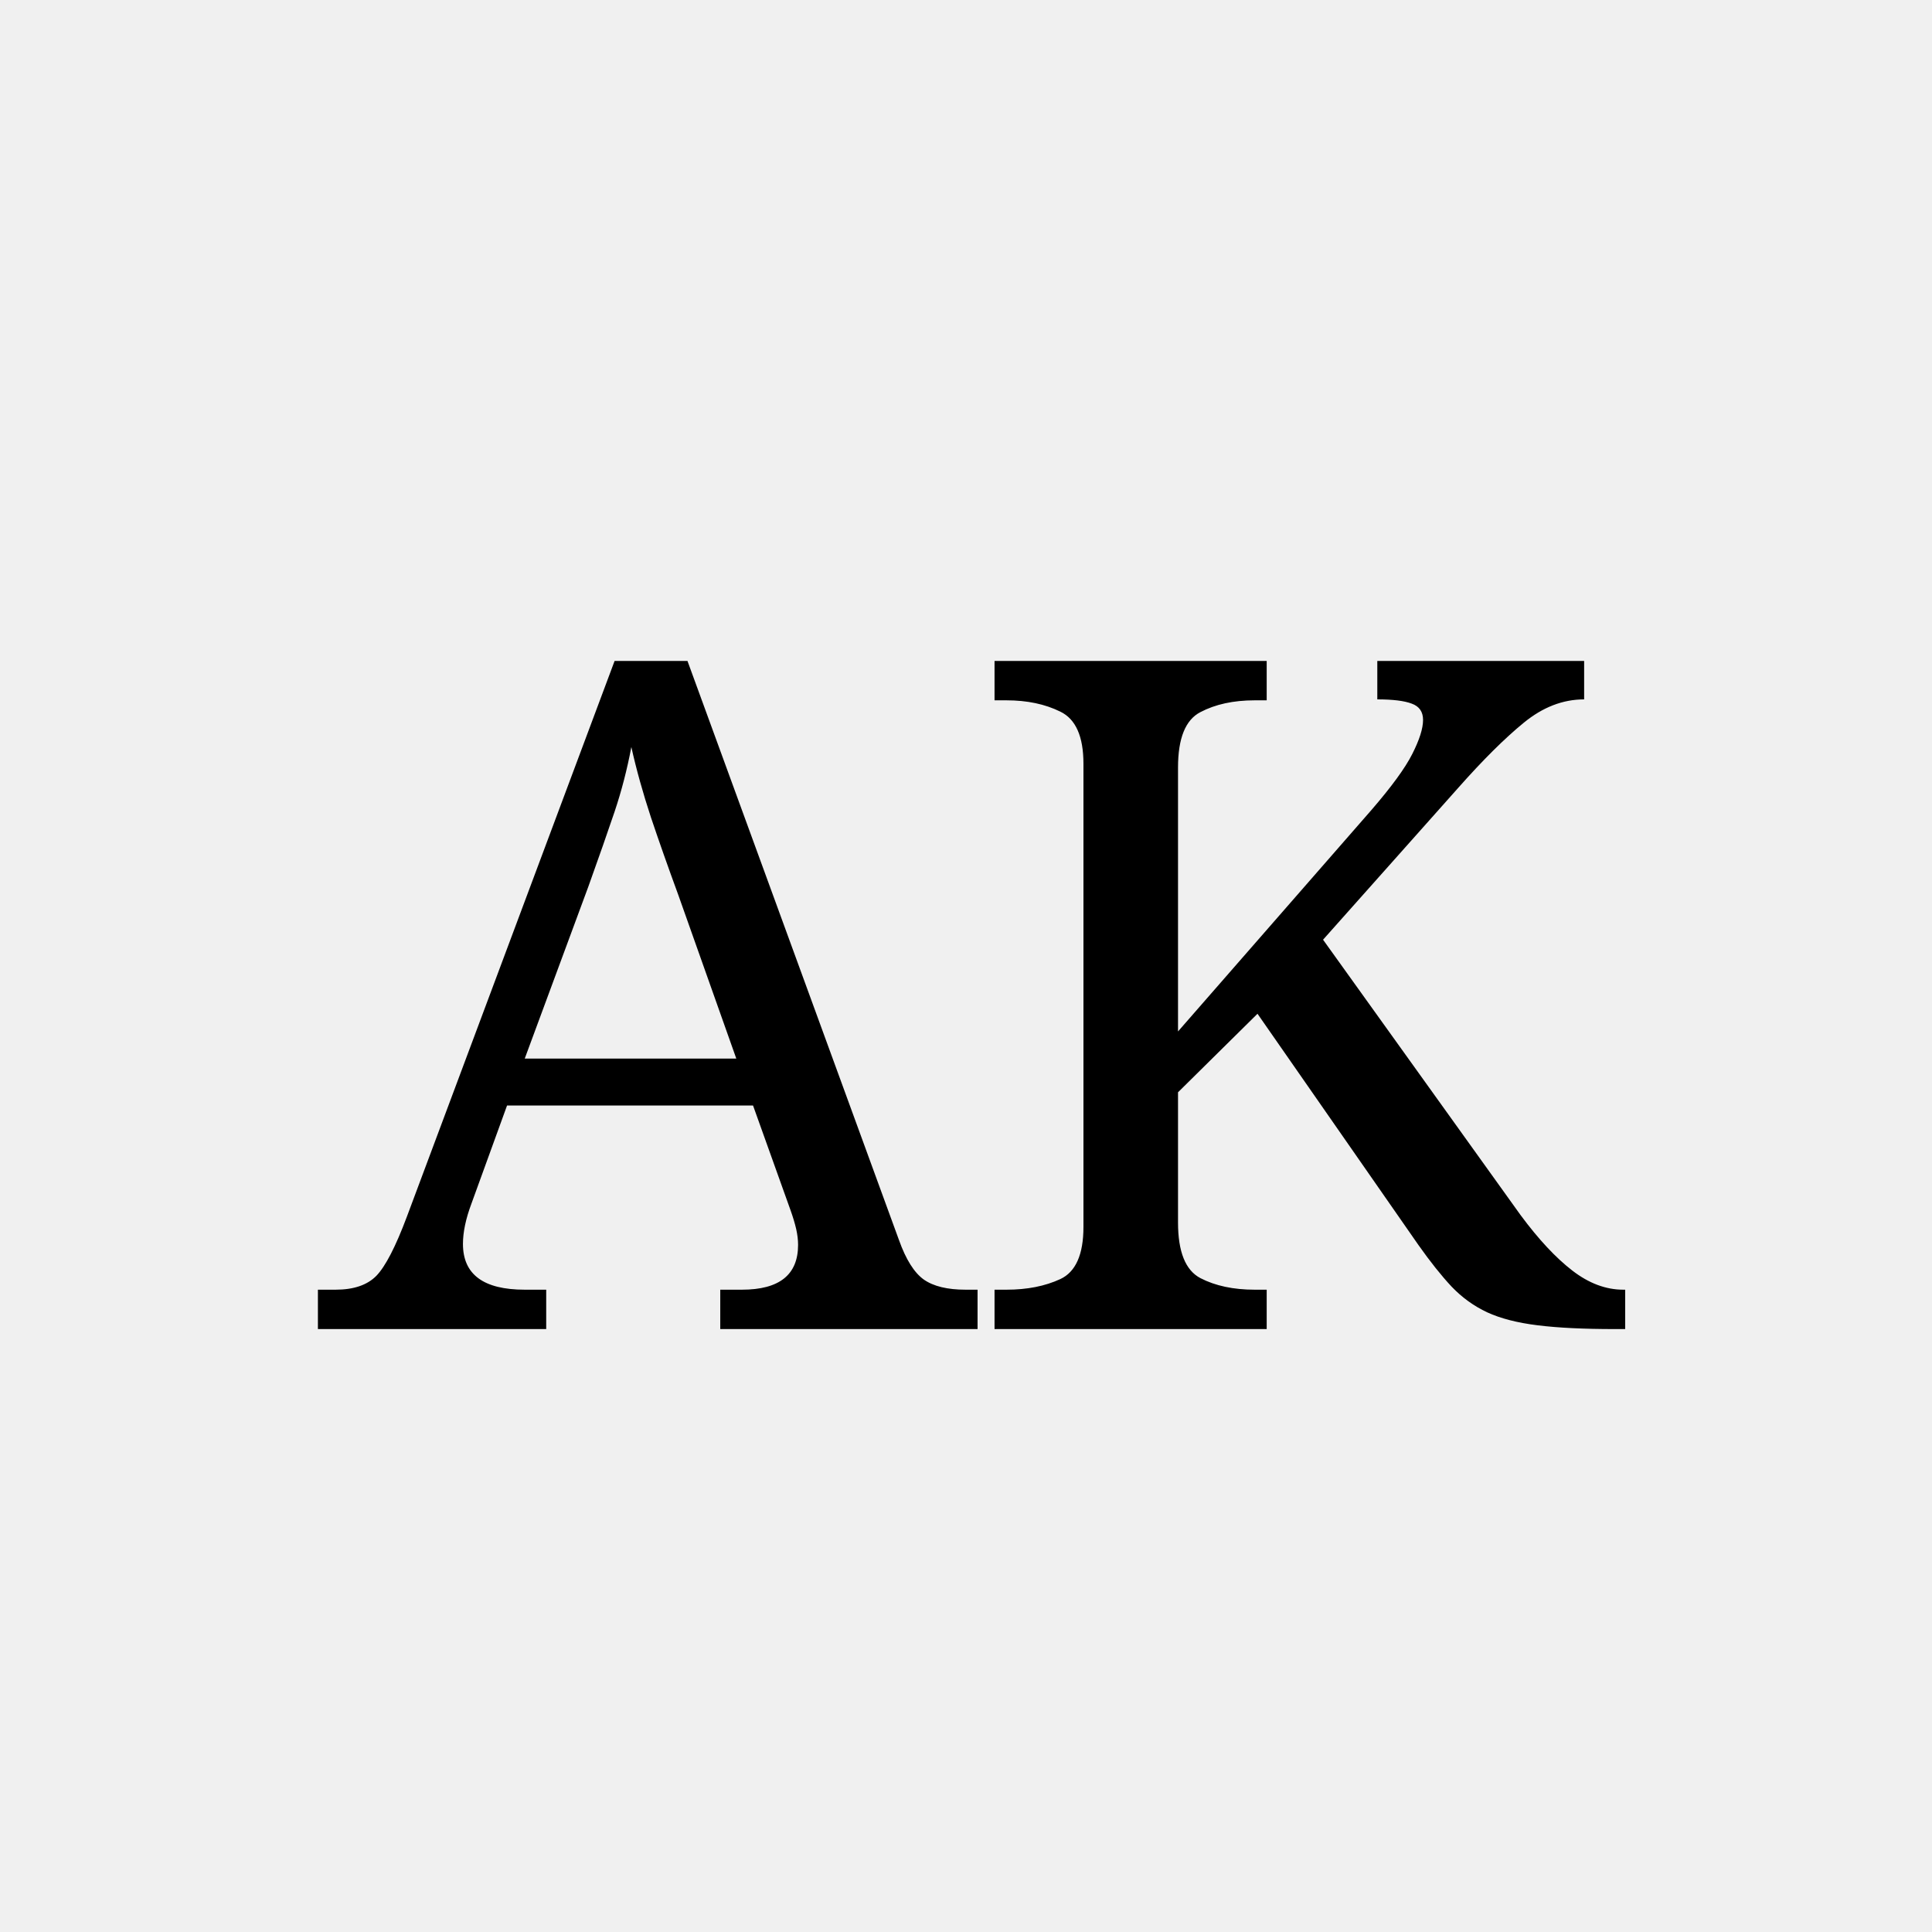
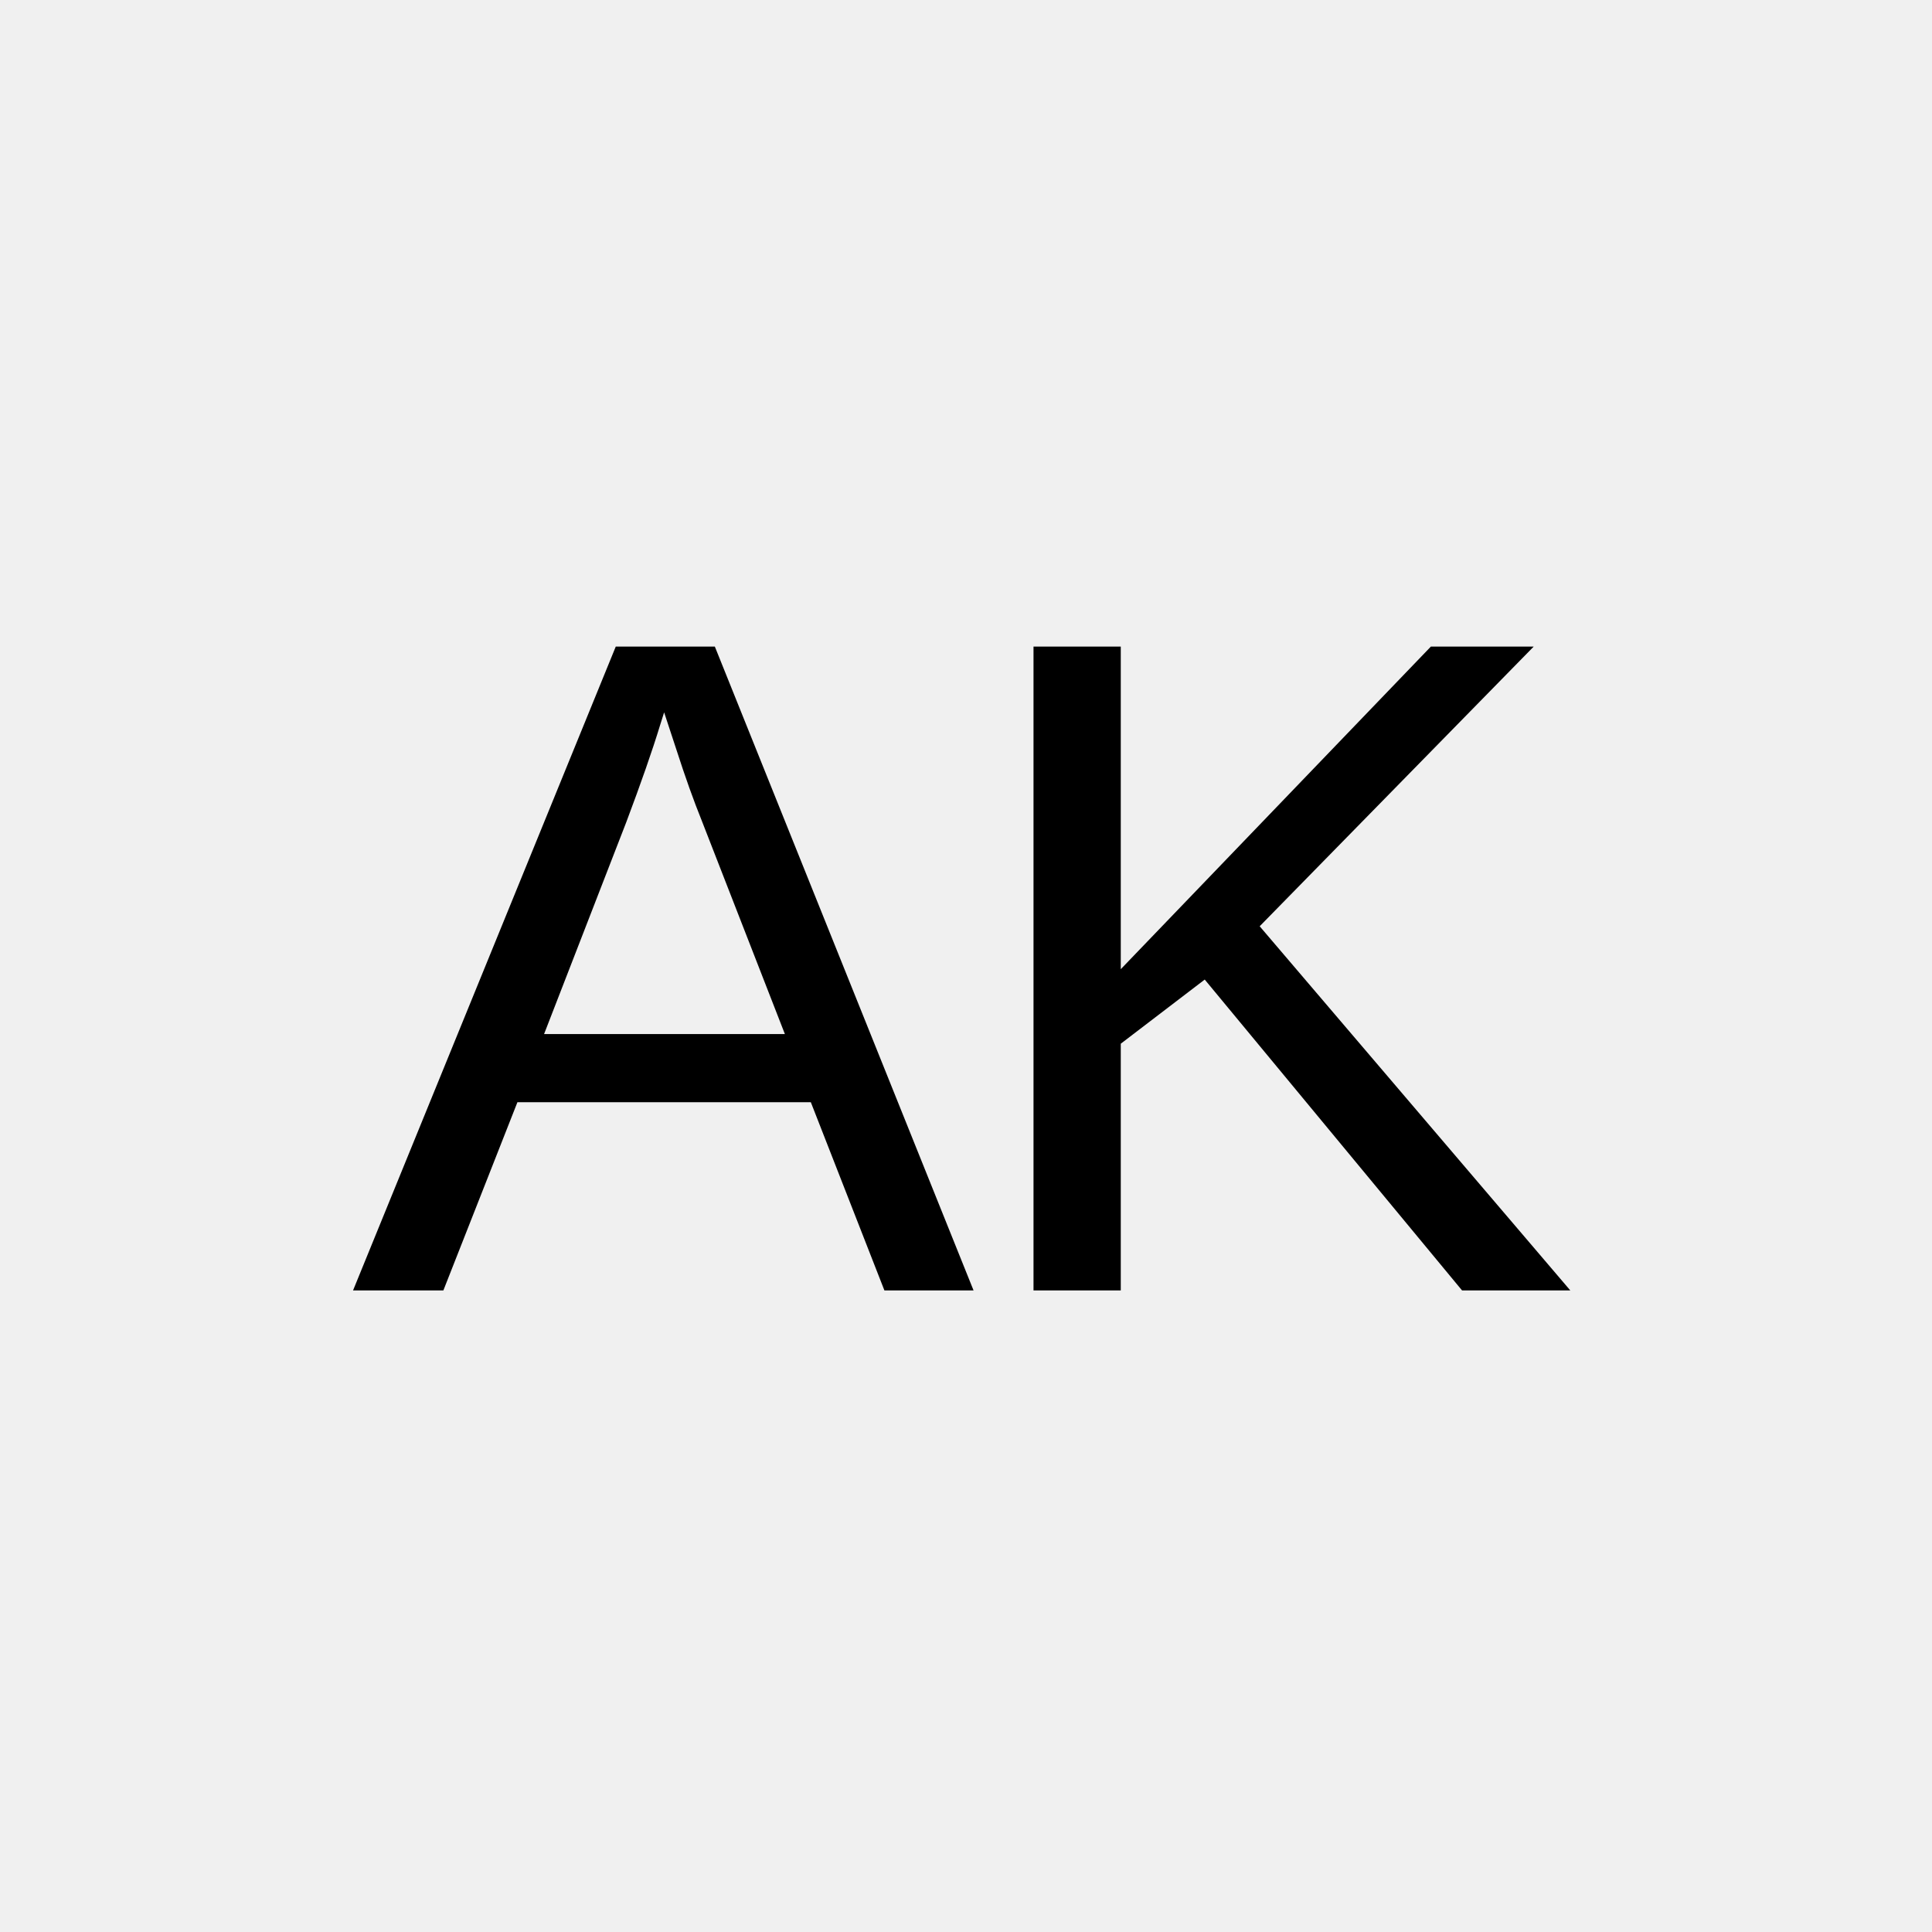
<svg xmlns="http://www.w3.org/2000/svg" viewBox="0 0 128 128">
  <style>
-     text { fill: #000; font-family: Georgia, serif; font-weight: 400; letter-spacing: -0.02em; }
+     text { fill: #000; font-family: -apple-system, BlinkMacSystemFont, "Helvetica Neue", Arial, sans-serif; font-weight: 300; letter-spacing: -0.02em; }
    @media (prefers-color-scheme: dark) {
      text { fill: #fff; }
    }
  </style>
  <text x="50%" y="50%" dominant-baseline="central" text-anchor="middle" font-size="62">AK</text>
</svg>
